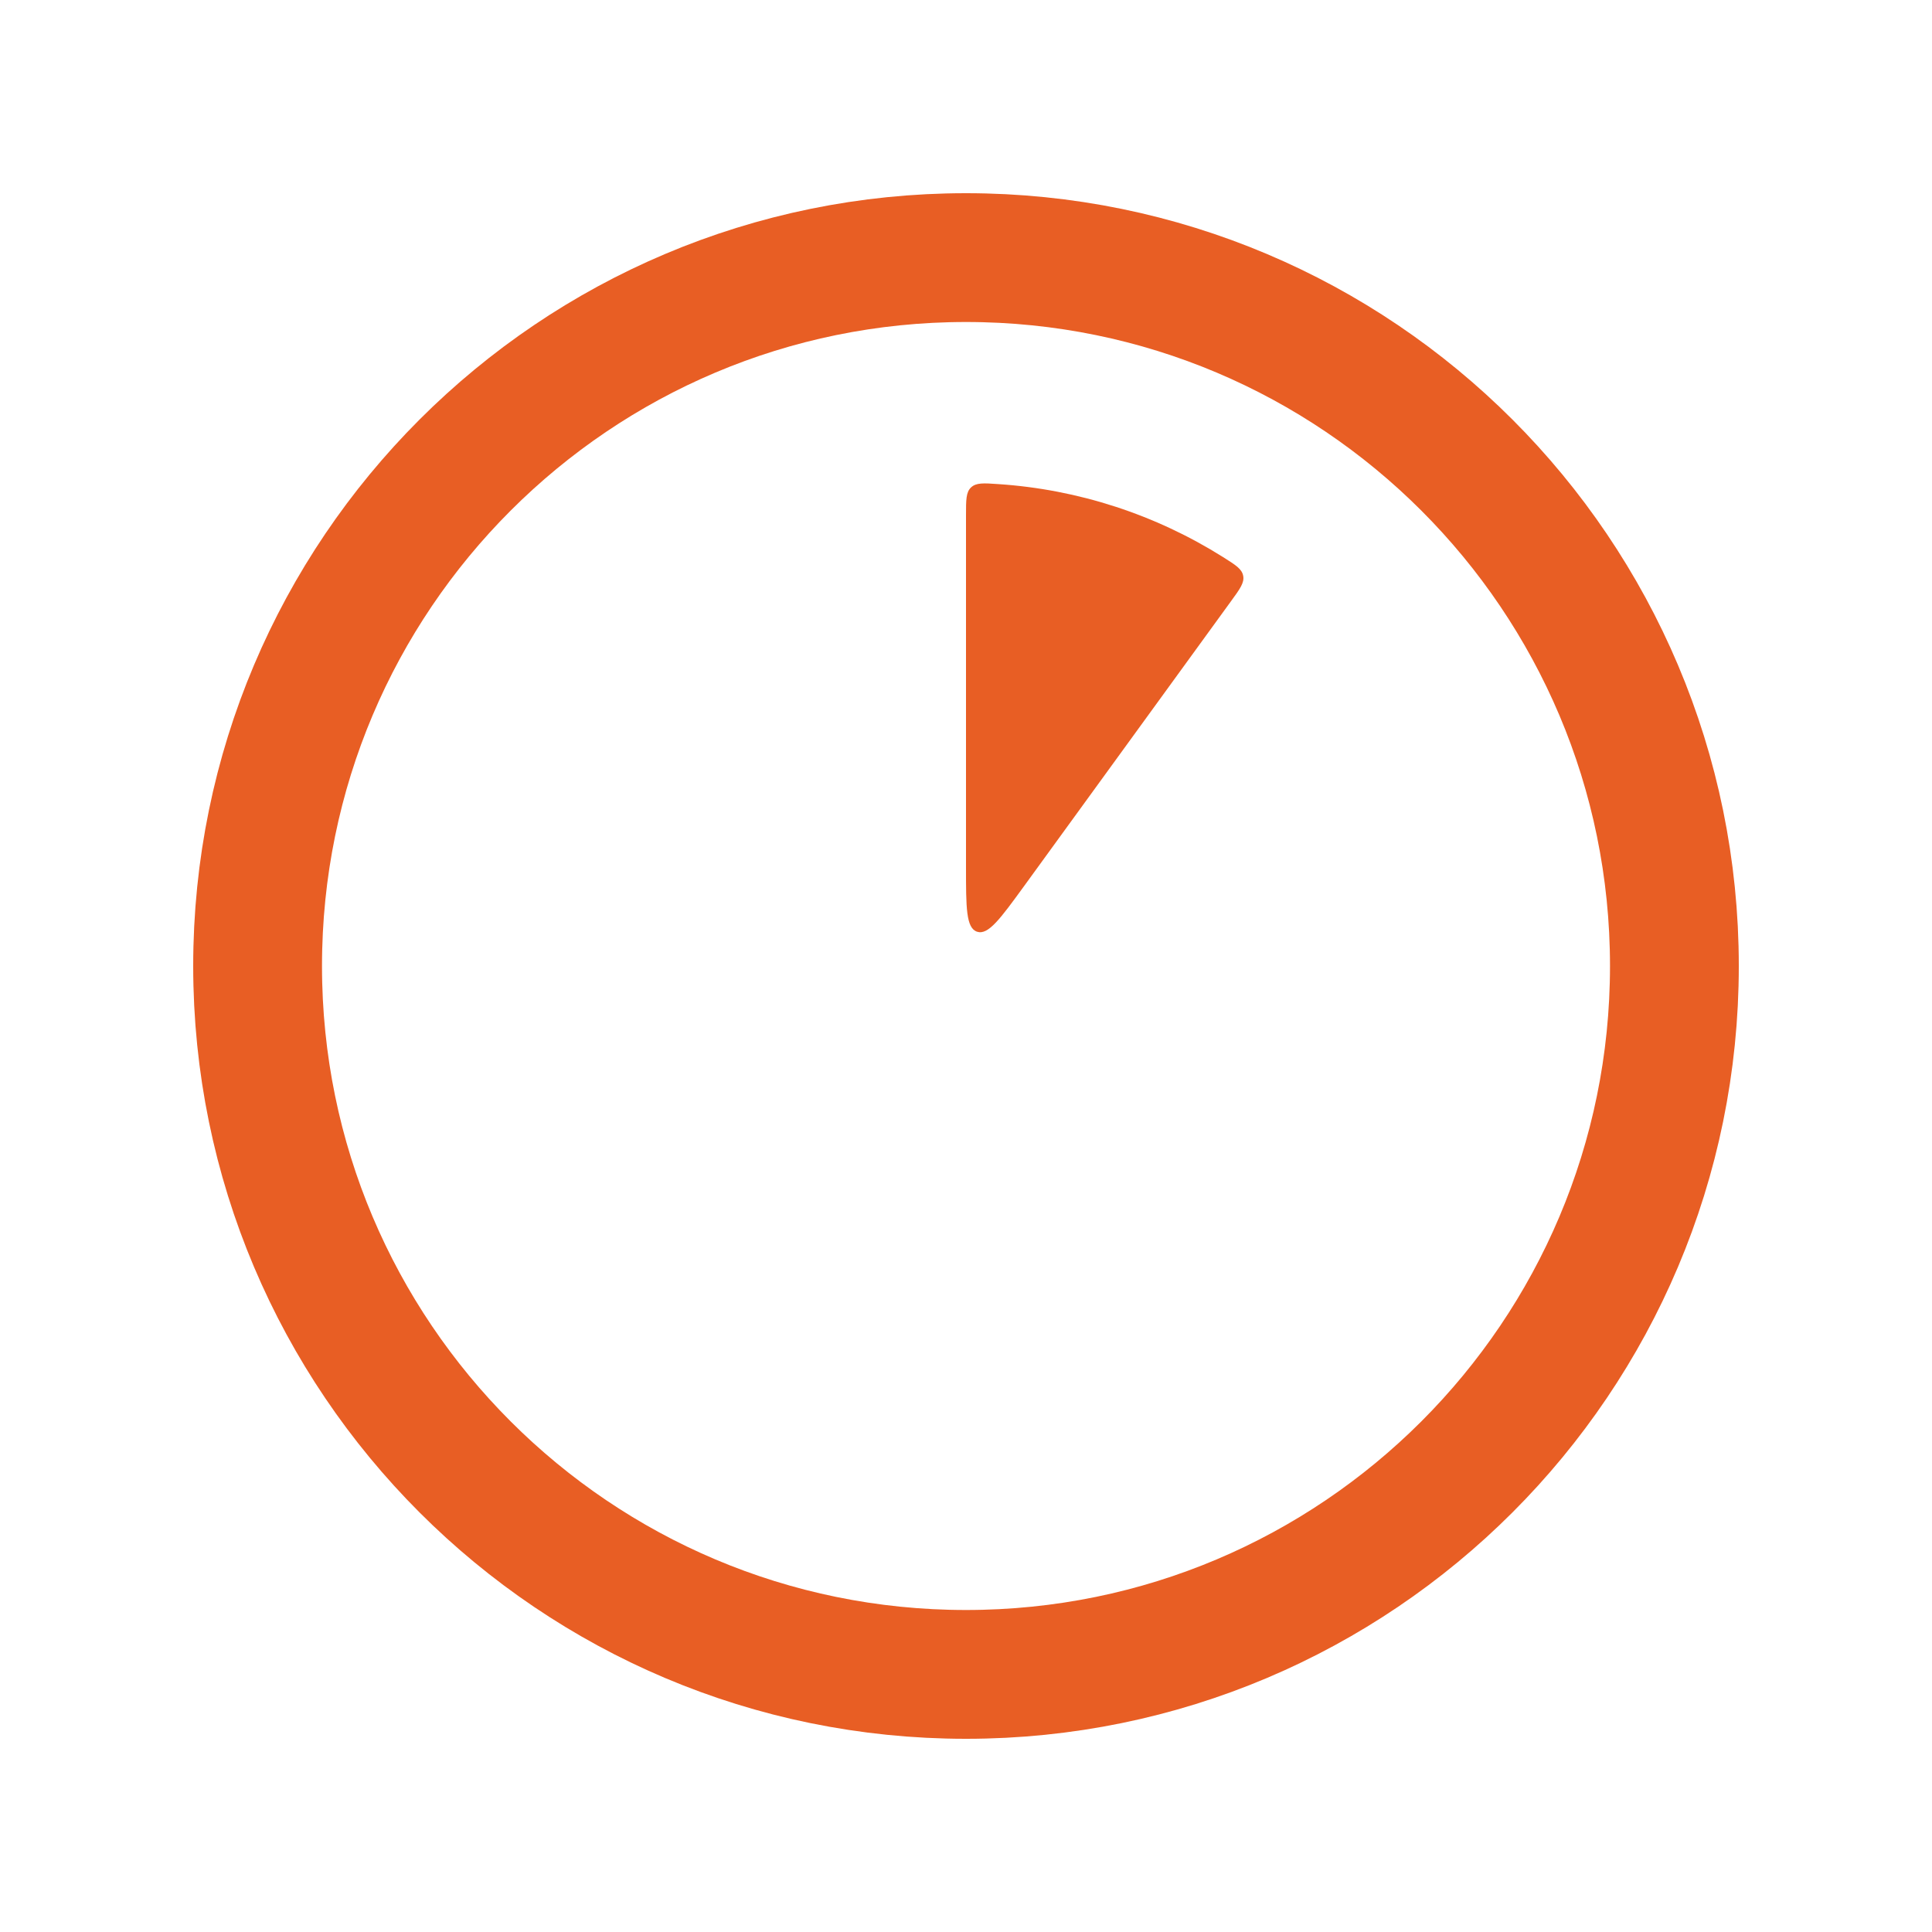
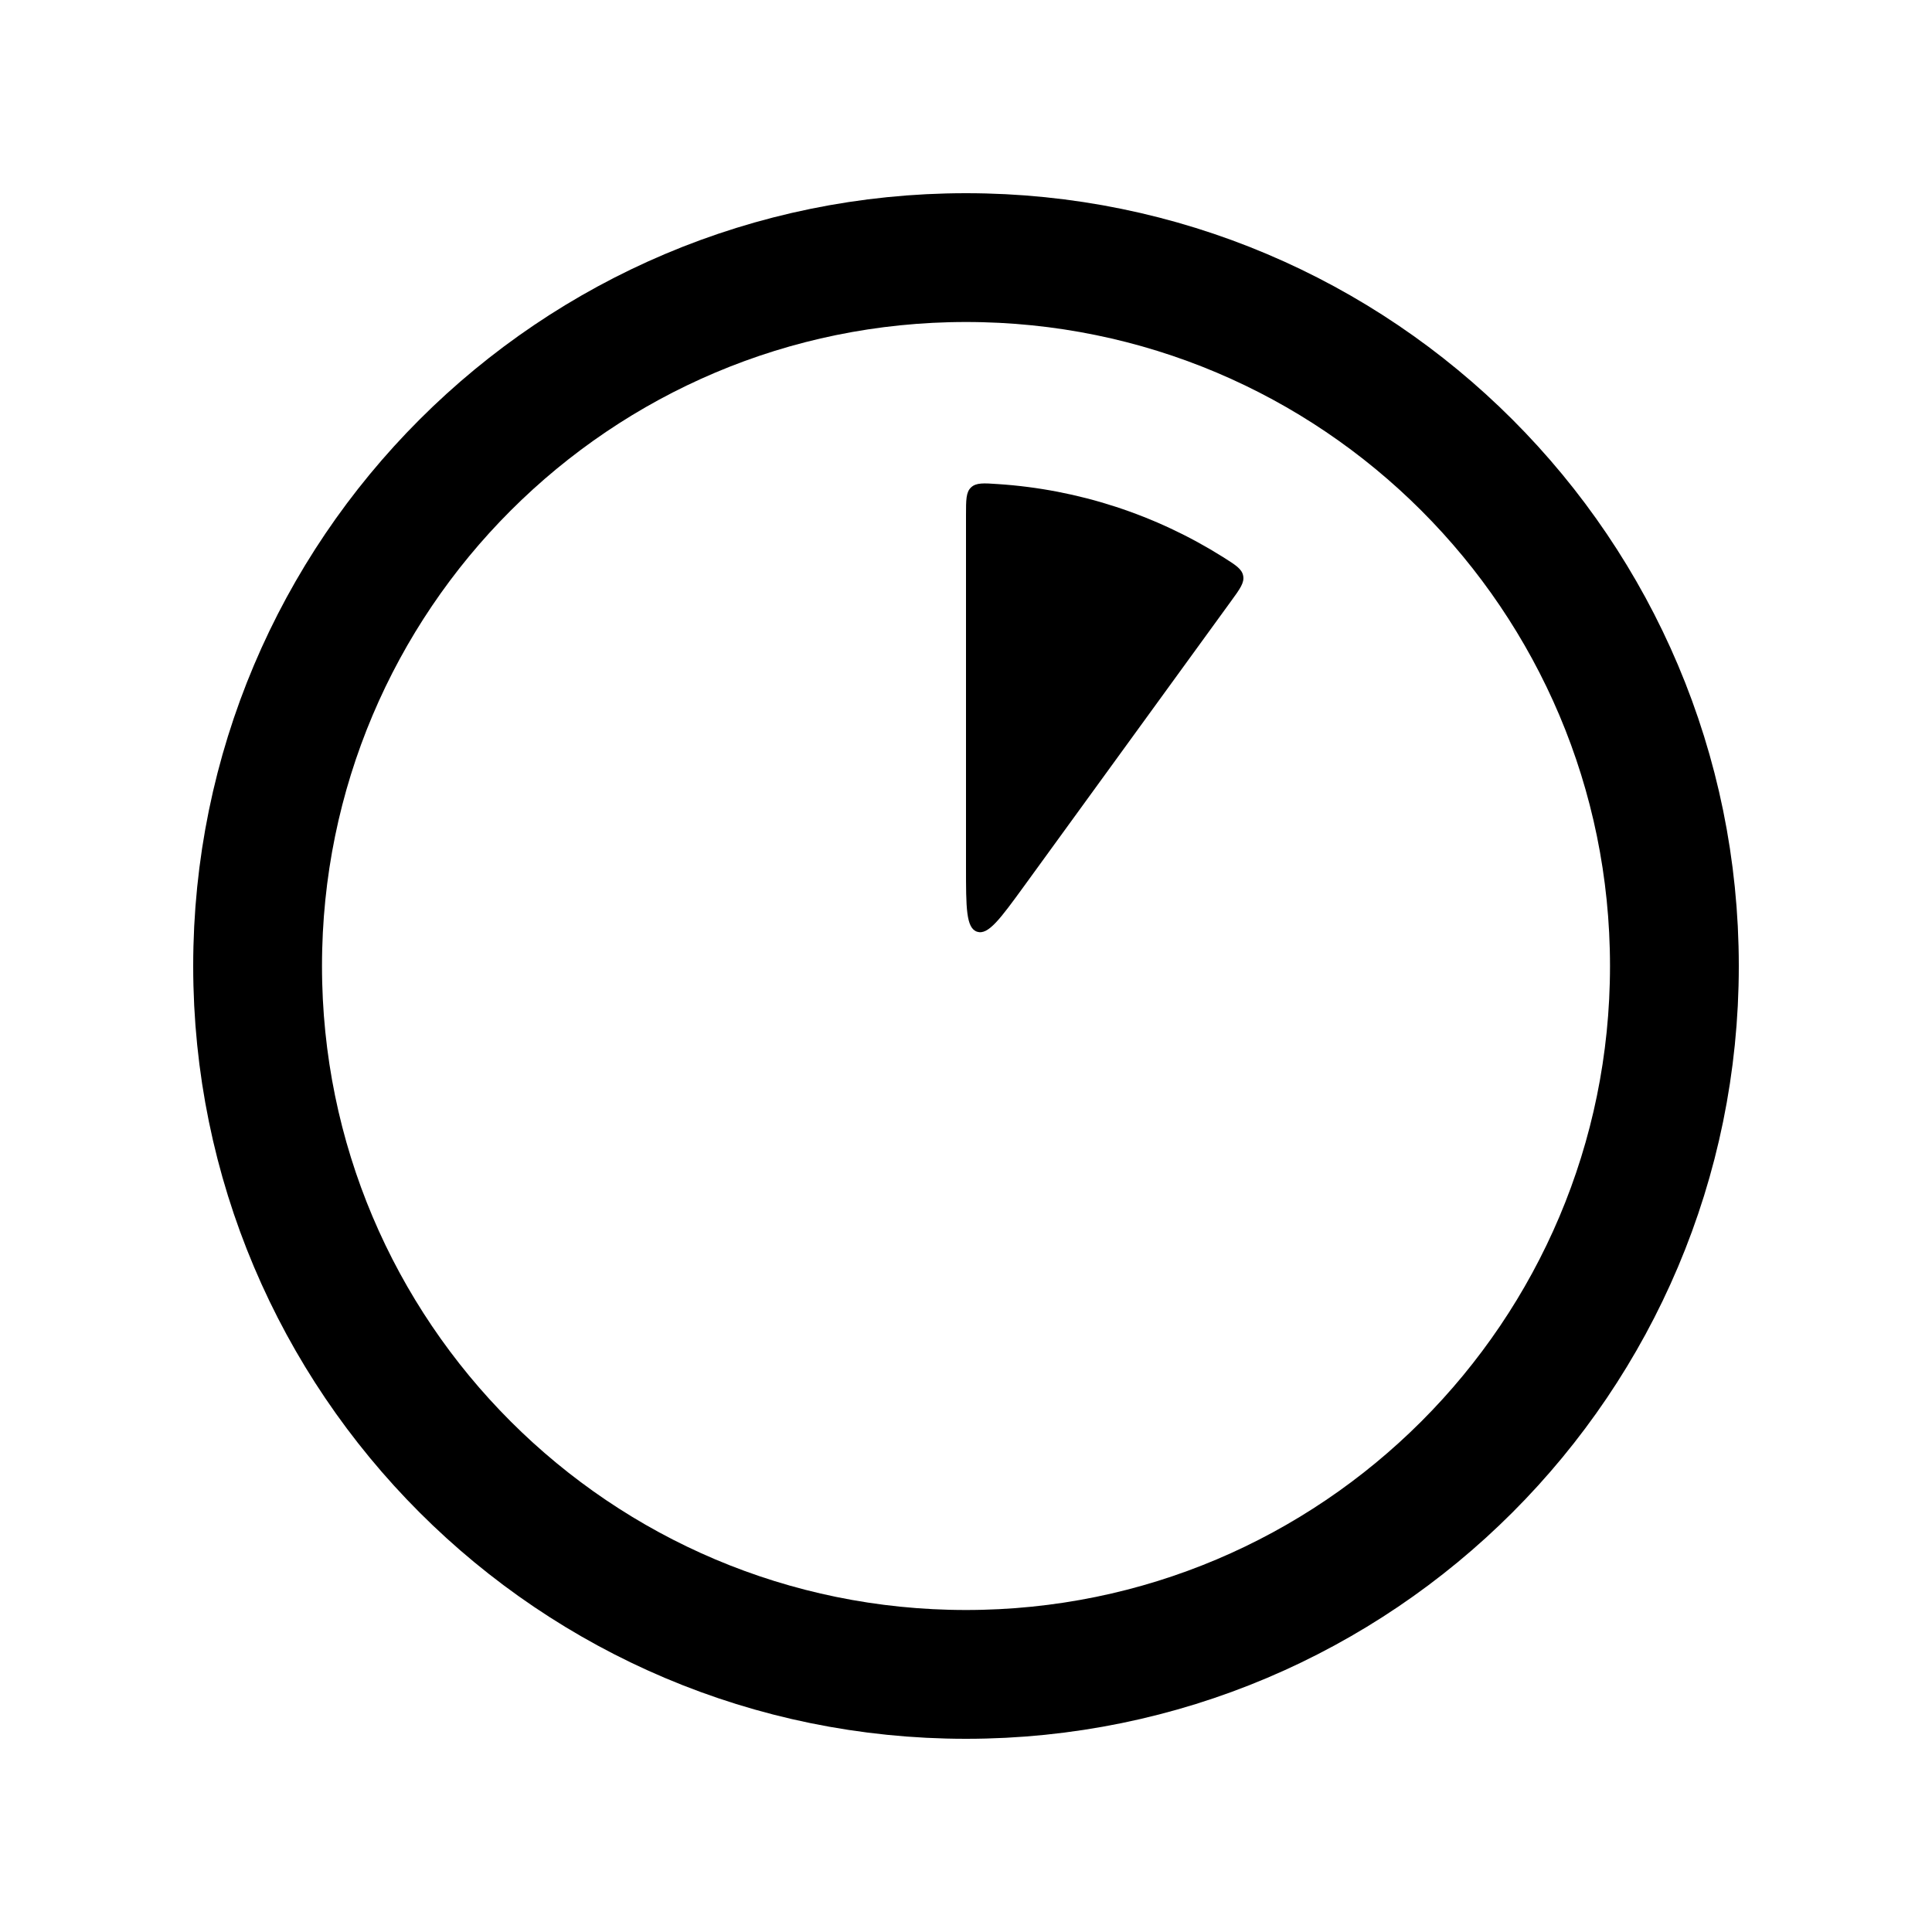
<svg xmlns="http://www.w3.org/2000/svg" width="30" height="30" viewBox="0 0 30 30" fill="none">
-   <path d="M15 8C15 7.761 15 7.642 15.079 7.568C15.158 7.494 15.272 7.501 15.5 7.517C16.741 7.599 17.942 7.99 18.994 8.652C19.187 8.774 19.284 8.834 19.304 8.941C19.325 9.047 19.255 9.144 19.114 9.337L15.905 13.755C15.532 14.268 15.345 14.524 15.173 14.468C15 14.412 15 14.095 15 13.461V8Z" fill="#E85E24" />
-   <path d="M15 26C21.075 26 26 21.075 26 15C26 8.925 21.075 4 15 4C8.925 4 4 8.925 4 15C4 21.075 8.925 26 15 26Z" stroke="#E85E24" stroke-width="2" />
+   <path d="M15 8C15 7.761 15 7.642 15.079 7.568C15.158 7.494 15.272 7.501 15.5 7.517C16.741 7.599 17.942 7.99 18.994 8.652C19.187 8.774 19.284 8.834 19.304 8.941C19.325 9.047 19.255 9.144 19.114 9.337L15.905 13.755C15.532 14.268 15.345 14.524 15.173 14.468C15 14.412 15 14.095 15 13.461V8Z" fill="currentColor" />
+   <path d="M15 26C21.075 26 26 21.075 26 15C26 8.925 21.075 4 15 4C8.925 4 4 8.925 4 15C4 21.075 8.925 26 15 26Z" stroke="currentColor" stroke-width="2" />
</svg>
